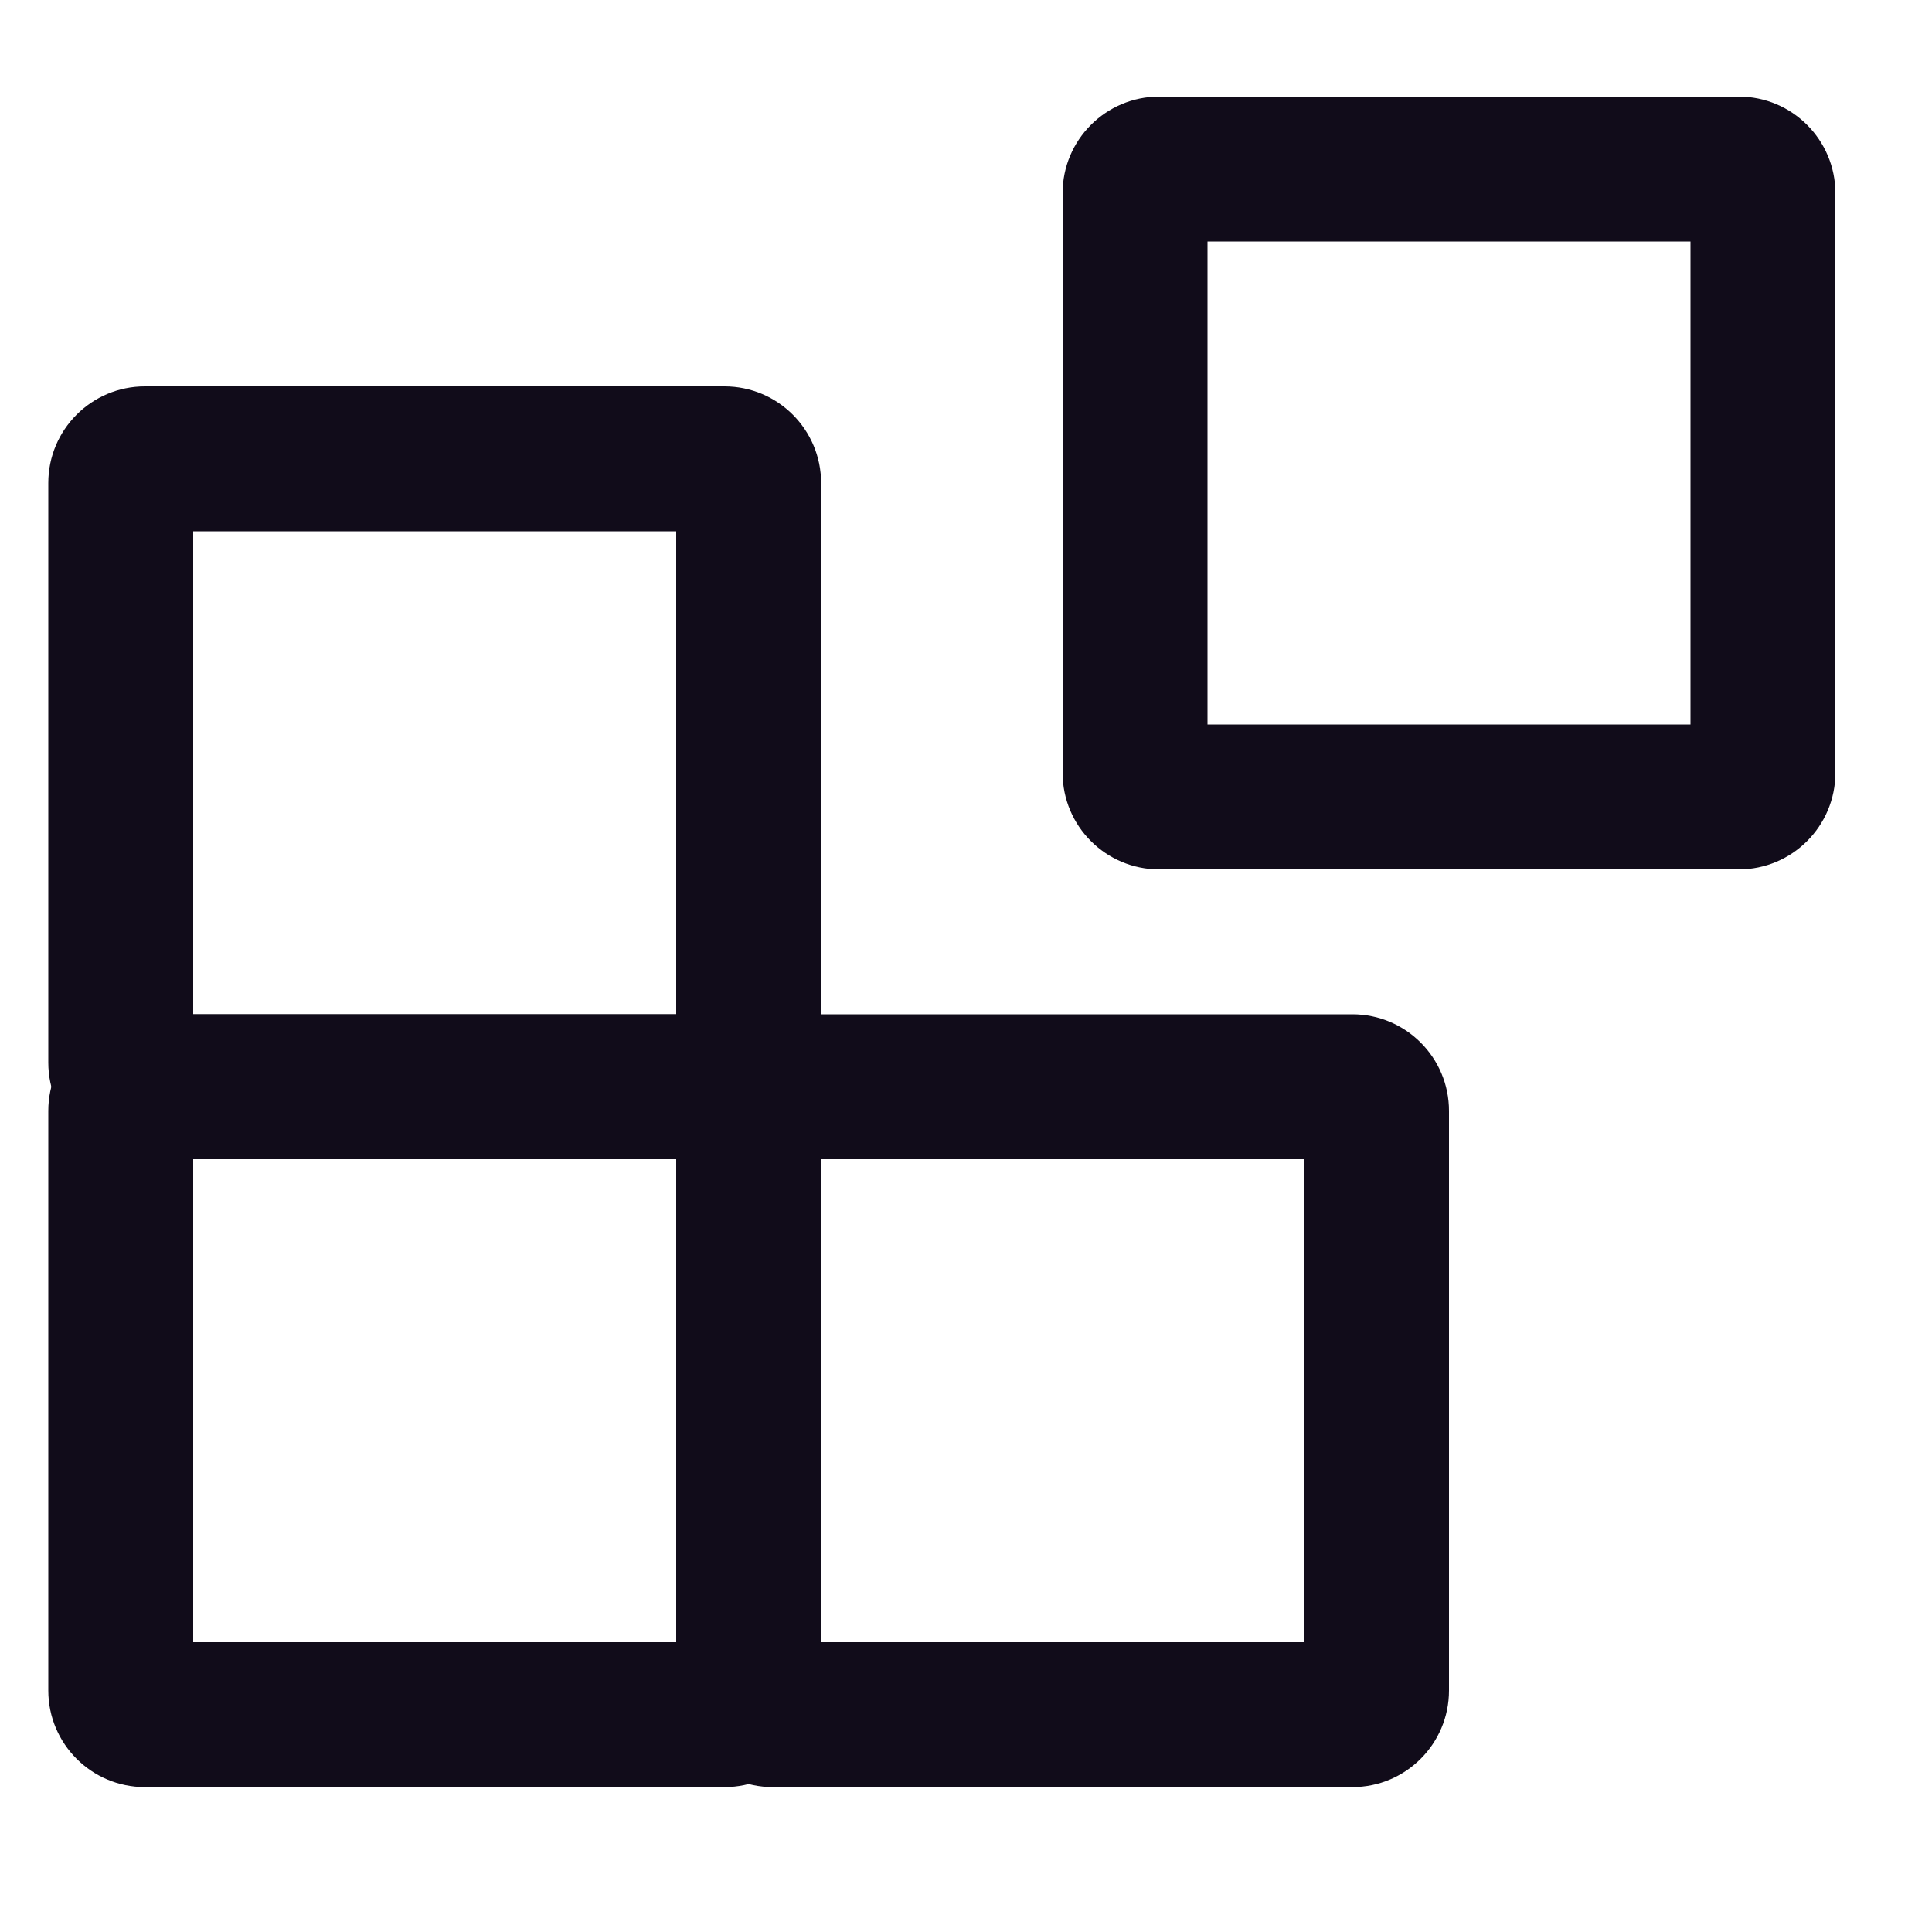
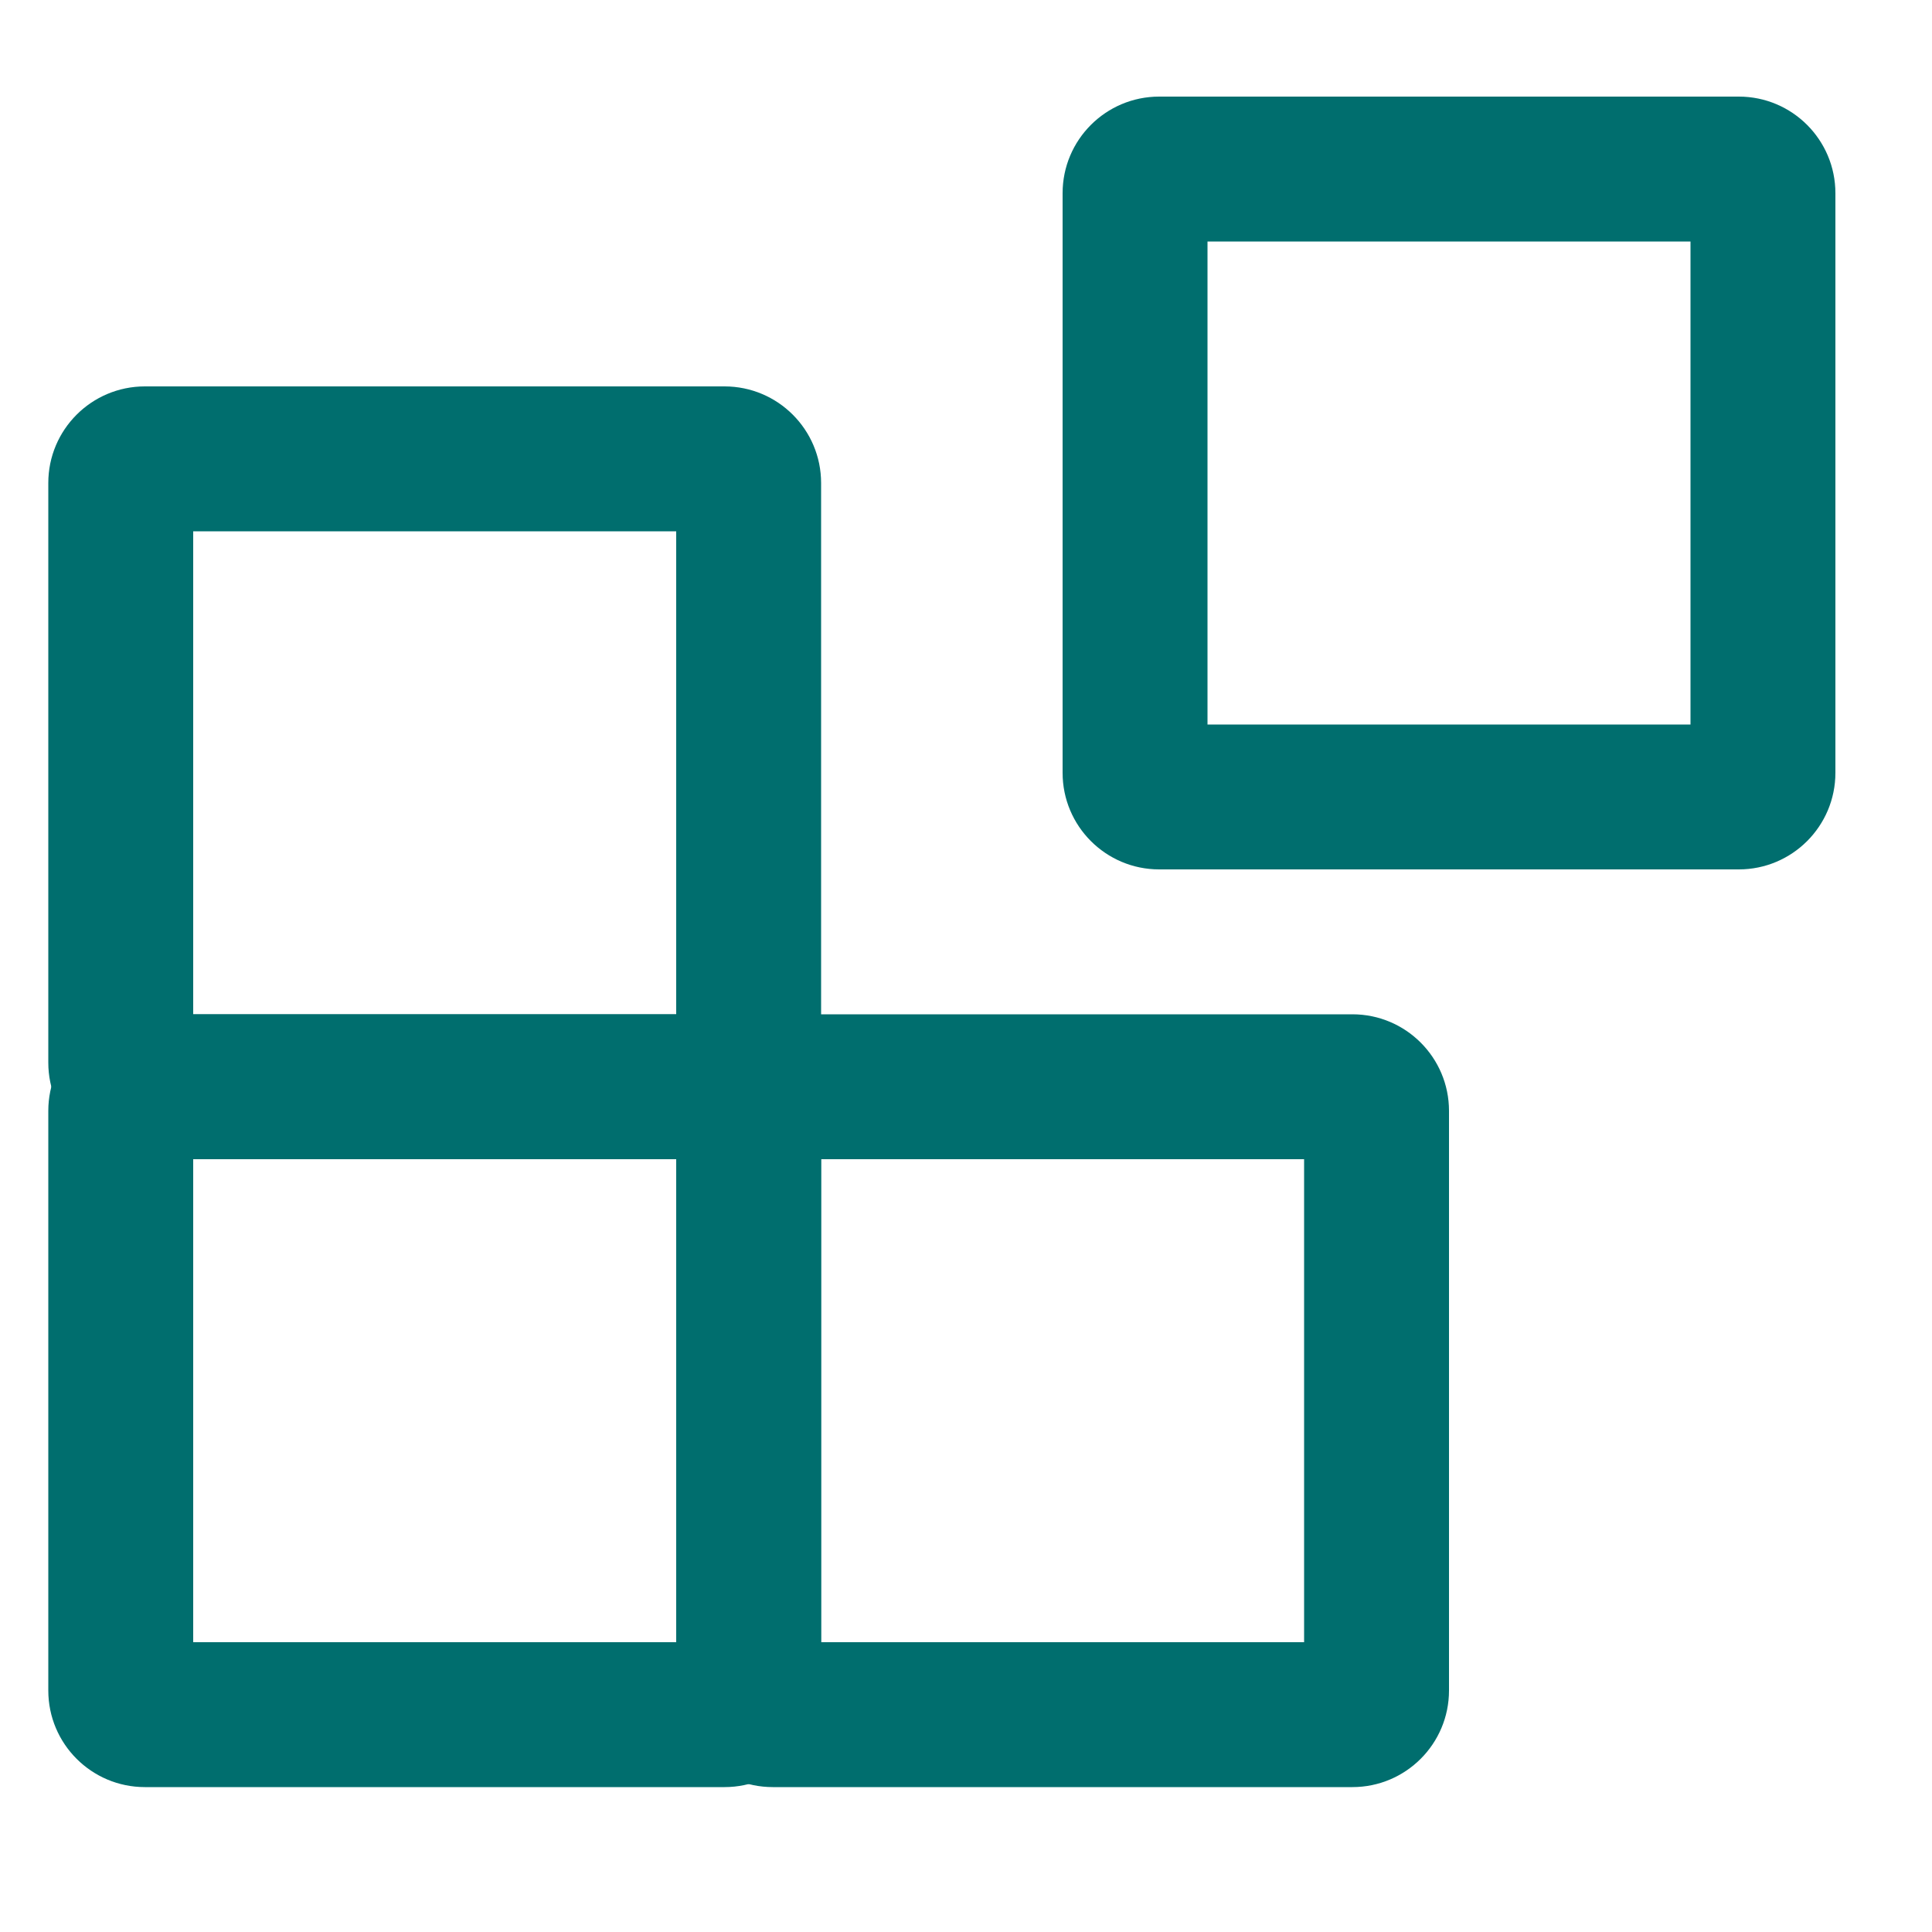
<svg xmlns="http://www.w3.org/2000/svg" width="100" height="100" viewBox="0 0 100 100" fill="none">
-   <path fill-rule="evenodd" clip-rule="evenodd" d="M10 27.5V52.5H35V27.5H10ZM7.5 20C4.739 20 2.5 22.239 2.5 25V55C2.5 57.761 4.739 60 7.5 60H37.5C40.261 60 42.5 57.761 42.5 55V25C42.5 22.239 40.261 20 37.5 20H7.5Z" fill="#110C1A" />
-   <path fill-rule="evenodd" clip-rule="evenodd" d="M10 60V85H35V60H10ZM7.5 52.5C4.739 52.5 2.5 54.739 2.5 57.5V87.5C2.5 90.261 4.739 92.5 7.5 92.5H37.5C40.261 92.5 42.5 90.261 42.5 87.5V57.5C42.5 54.739 40.261 52.5 37.5 52.5H7.5Z" fill="#110C1A" />
-   <path fill-rule="evenodd" clip-rule="evenodd" d="M42.5 60V85H67.5V60H42.5ZM40 52.5C37.239 52.5 35 54.739 35 57.5V87.5C35 90.261 37.239 92.5 40 92.5H70C72.761 92.5 75 90.261 75 87.5V57.5C75 54.739 72.761 52.5 70 52.5H40Z" fill="#110C1A" />
-   <path fill-rule="evenodd" clip-rule="evenodd" d="M62.5 12.5V37.5H87.5V12.5H62.5ZM60 5C57.239 5 55 7.239 55 10V40C55 42.761 57.239 45 60 45H90C92.761 45 95 42.761 95 40V10C95 7.239 92.761 5 90 5H60Z" fill="#110C1A" />
+   <path fill-rule="evenodd" clip-rule="evenodd" d="M10 27.5V52.5H35V27.5H10ZM7.5 20C4.739 20 2.5 22.239 2.5 25V55C2.5 57.761 4.739 60 7.5 60H37.5C40.261 60 42.5 57.761 42.5 55V25C42.5 22.239 40.261 20 37.5 20H7.5Z" fill="#006E6E" />
+   <path fill-rule="evenodd" clip-rule="evenodd" d="M10 60V85H35V60H10ZM7.5 52.5C4.739 52.5 2.5 54.739 2.5 57.5V87.5C2.5 90.261 4.739 92.5 7.5 92.5H37.5C40.261 92.5 42.5 90.261 42.5 87.5V57.5C42.5 54.739 40.261 52.5 37.5 52.5H7.5Z" fill="#006E6E" />
+   <path fill-rule="evenodd" clip-rule="evenodd" d="M42.5 60V85H67.5V60H42.5ZM40 52.5C37.239 52.5 35 54.739 35 57.5V87.5C35 90.261 37.239 92.5 40 92.5H70C72.761 92.5 75 90.261 75 87.5V57.5C75 54.739 72.761 52.5 70 52.5H40Z" fill="#006E6E" />
+   <path fill-rule="evenodd" clip-rule="evenodd" d="M62.5 12.5V37.5H87.5V12.5H62.5ZM60 5C57.239 5 55 7.239 55 10V40C55 42.761 57.239 45 60 45H90C92.761 45 95 42.761 95 40V10C95 7.239 92.761 5 90 5H60Z" fill="#006E6E" />
</svg>
